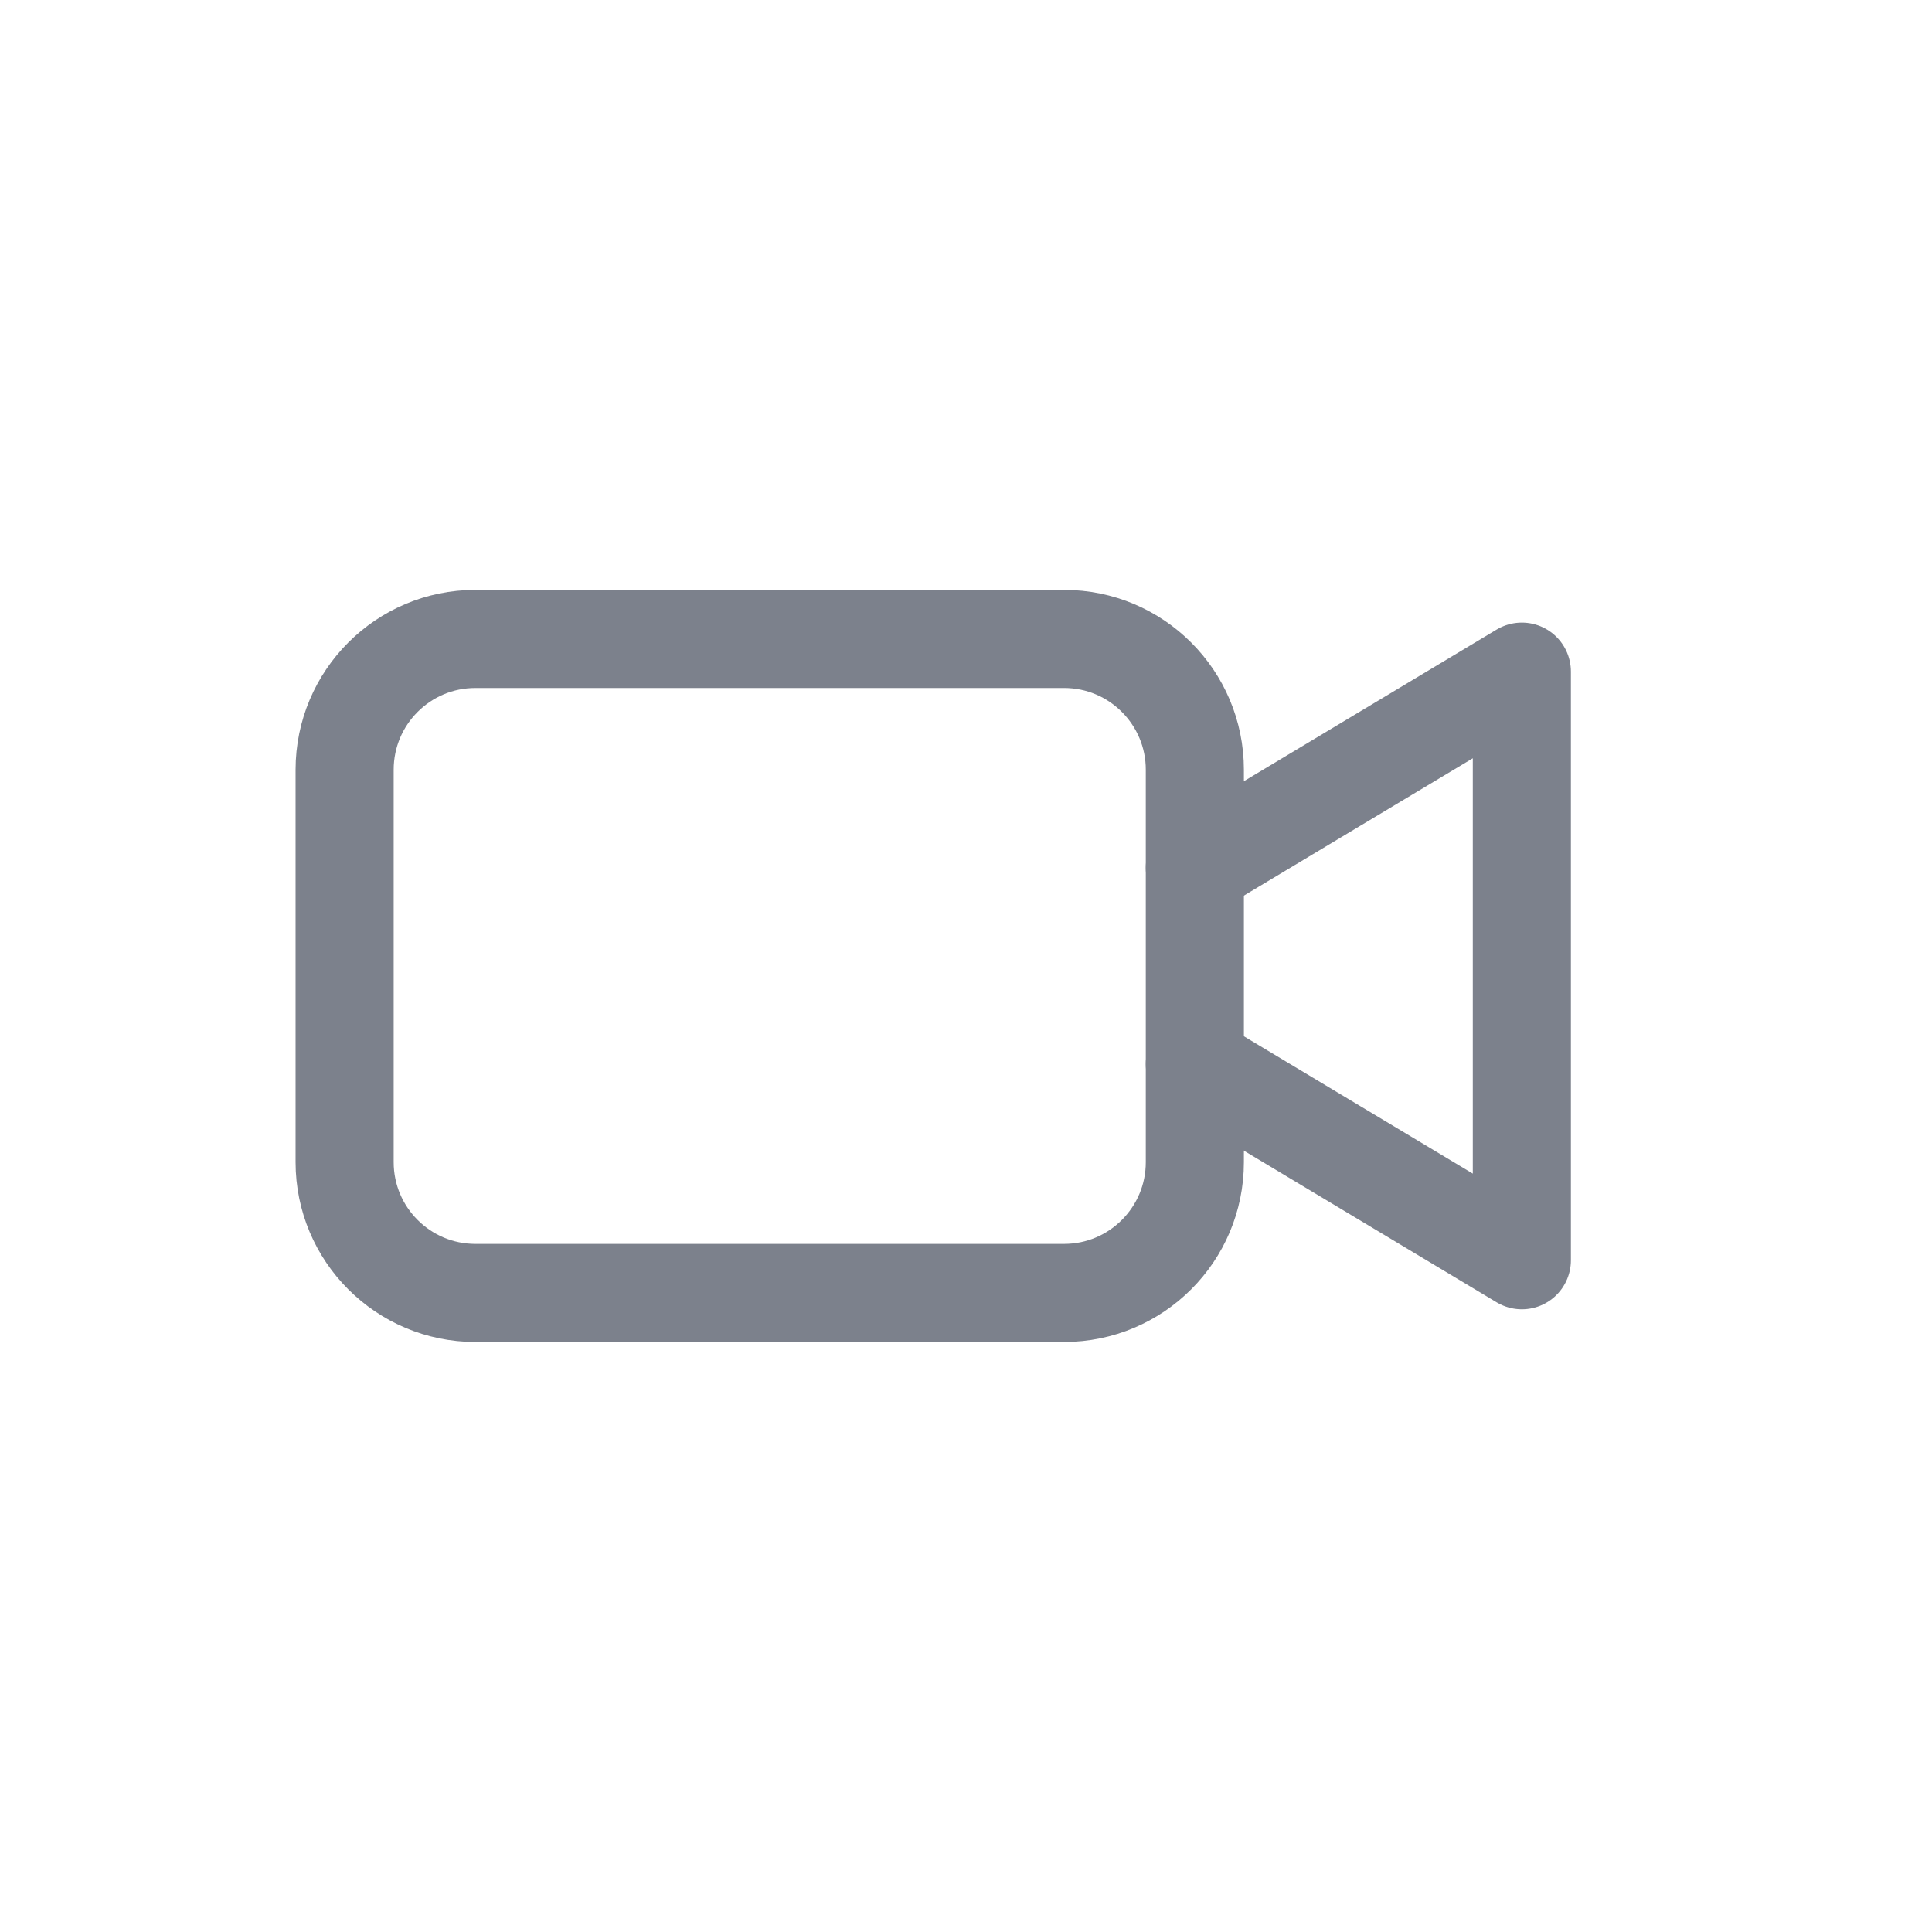
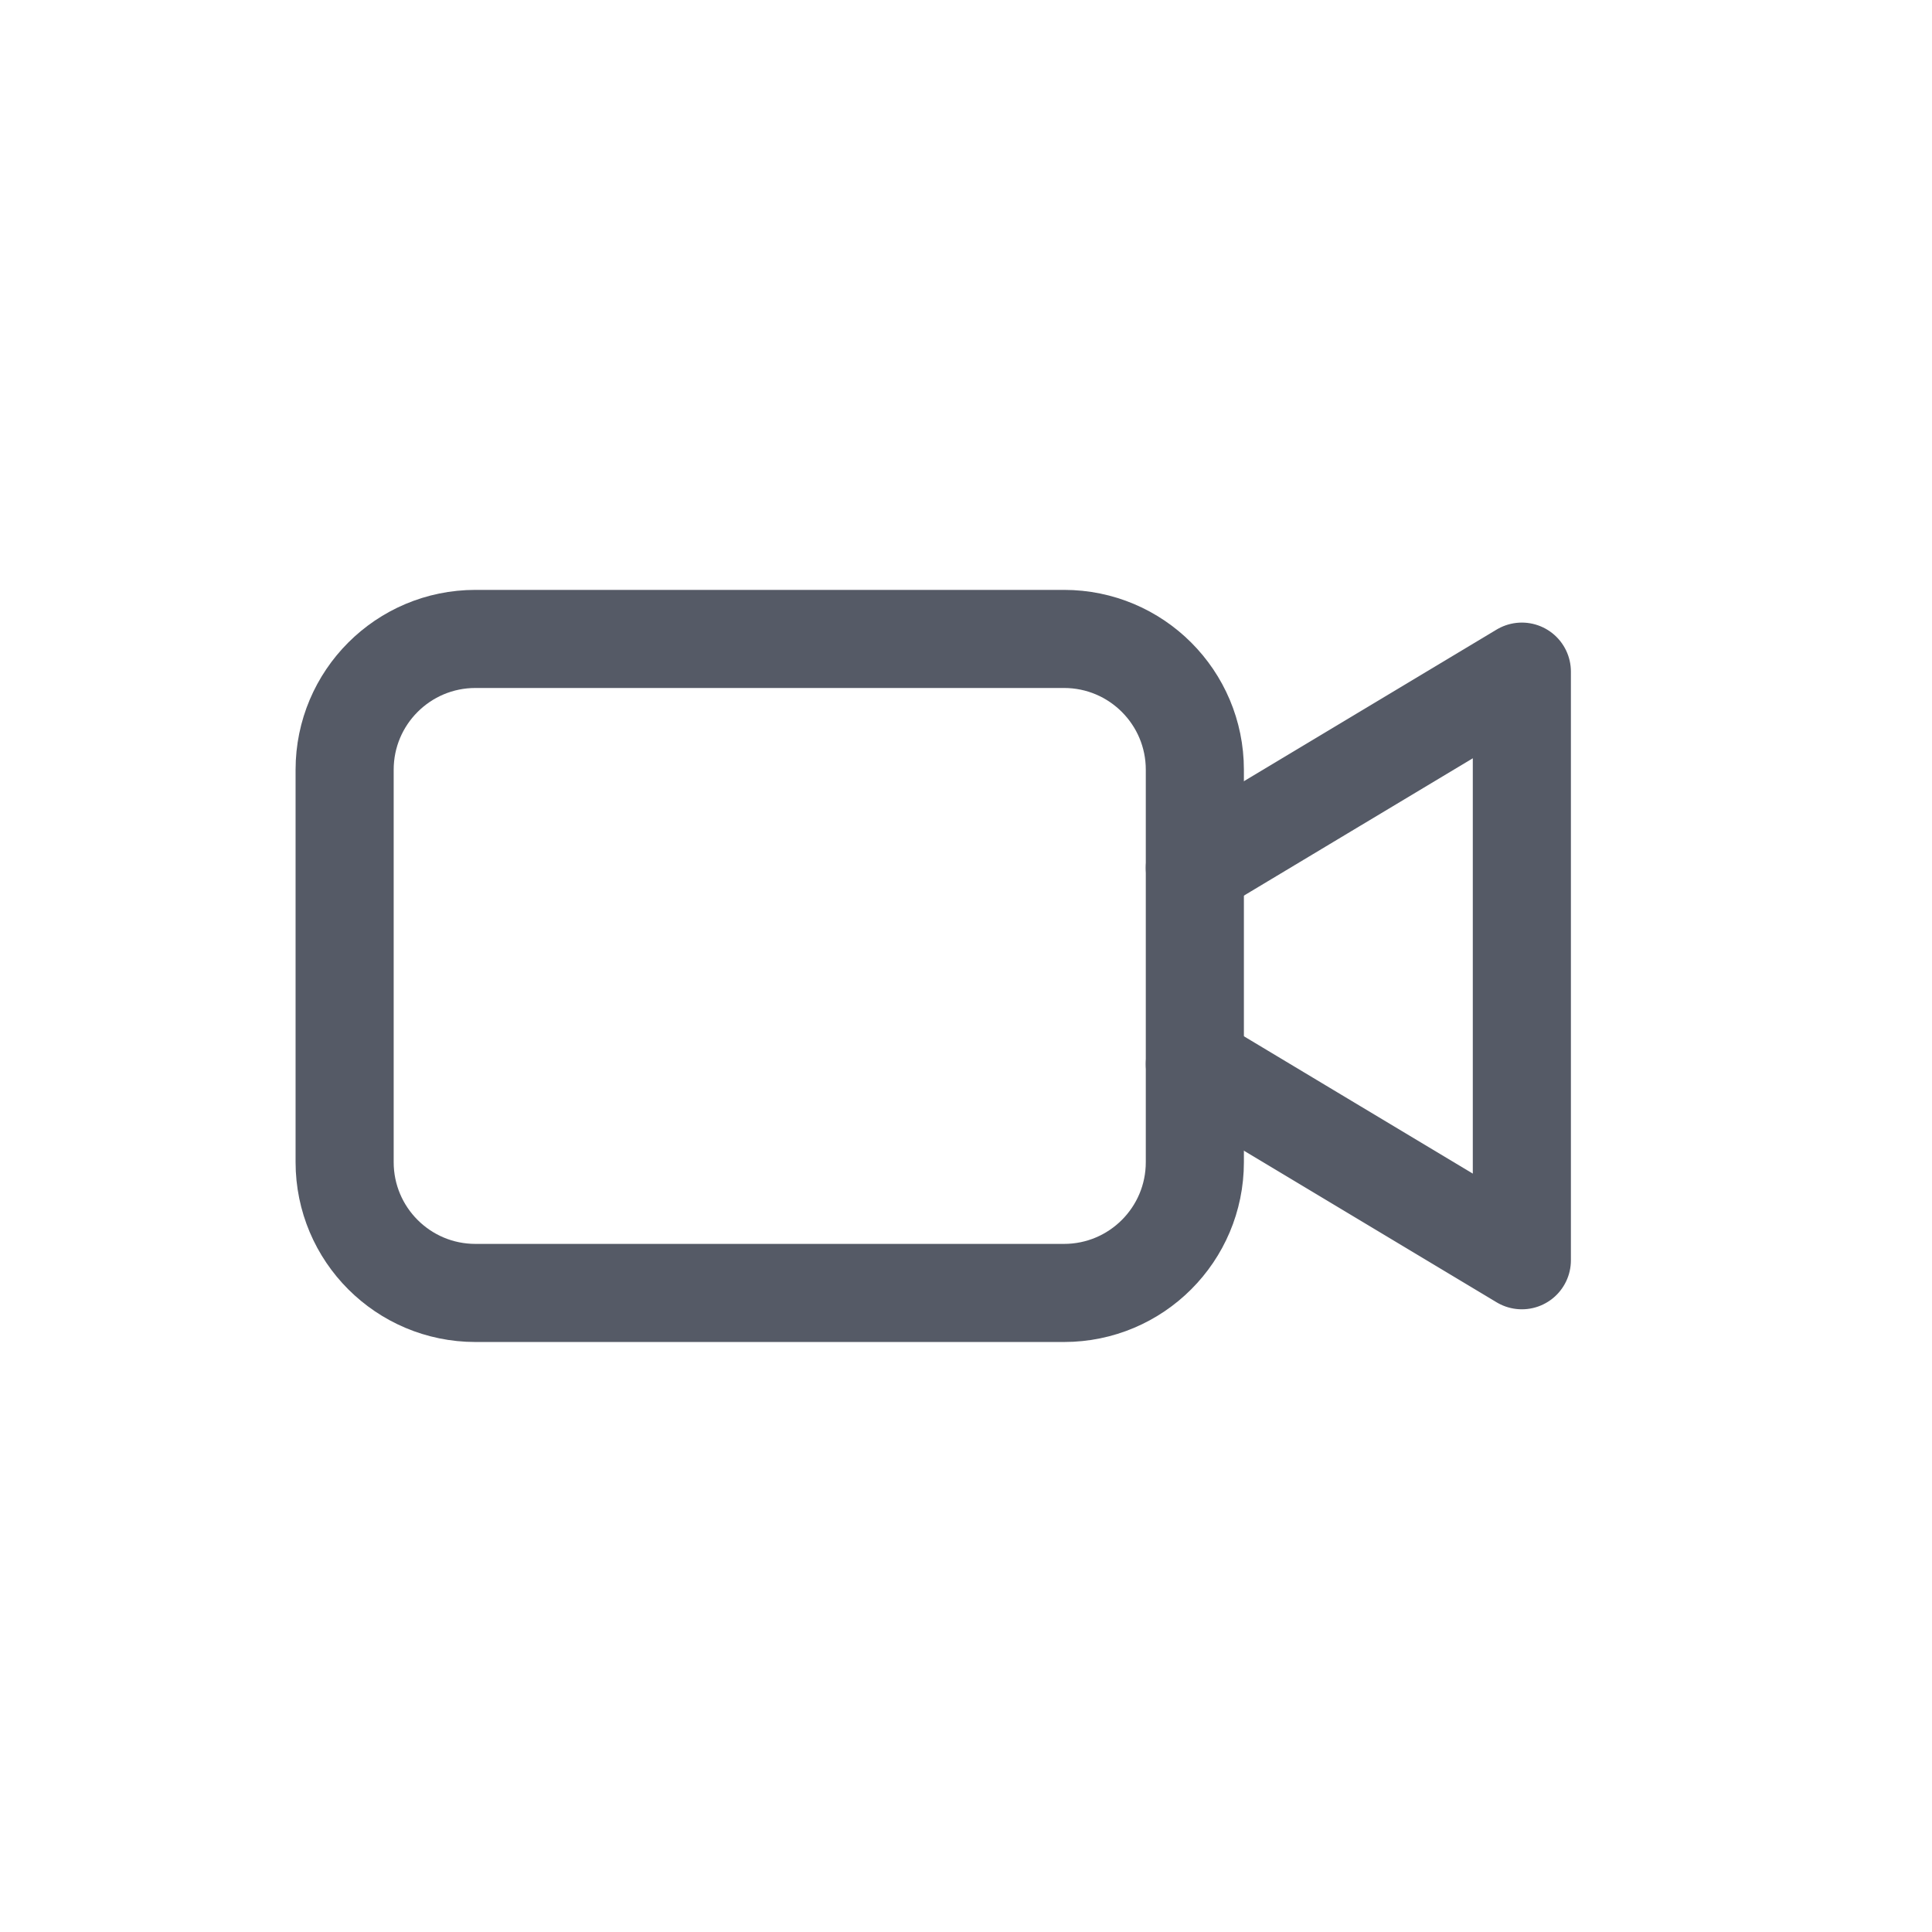
<svg xmlns="http://www.w3.org/2000/svg" width="128" height="128" viewBox="0 0 128 128">
-   <g transform="translate(12 12) scale(4.333)" fill="none" stroke="#7C818C" stroke-width="1.5" stroke-linecap="round" stroke-linejoin="round">
+   <g transform="translate(12 12) scale(4.333)" fill="none" stroke="#555A66" stroke-width="1.5" stroke-linecap="round" stroke-linejoin="round">
    <path d="M4.5 7h9a2 2 0 0 1 2 2v6a2 2 0 0 1-2 2h-9a2 2 0 0 1-2-2v-6a2 2 0 0 1 2-2z" />
    <path d="M15.5 10.5l5-3v9l-5-3" />
  </g>
</svg>
